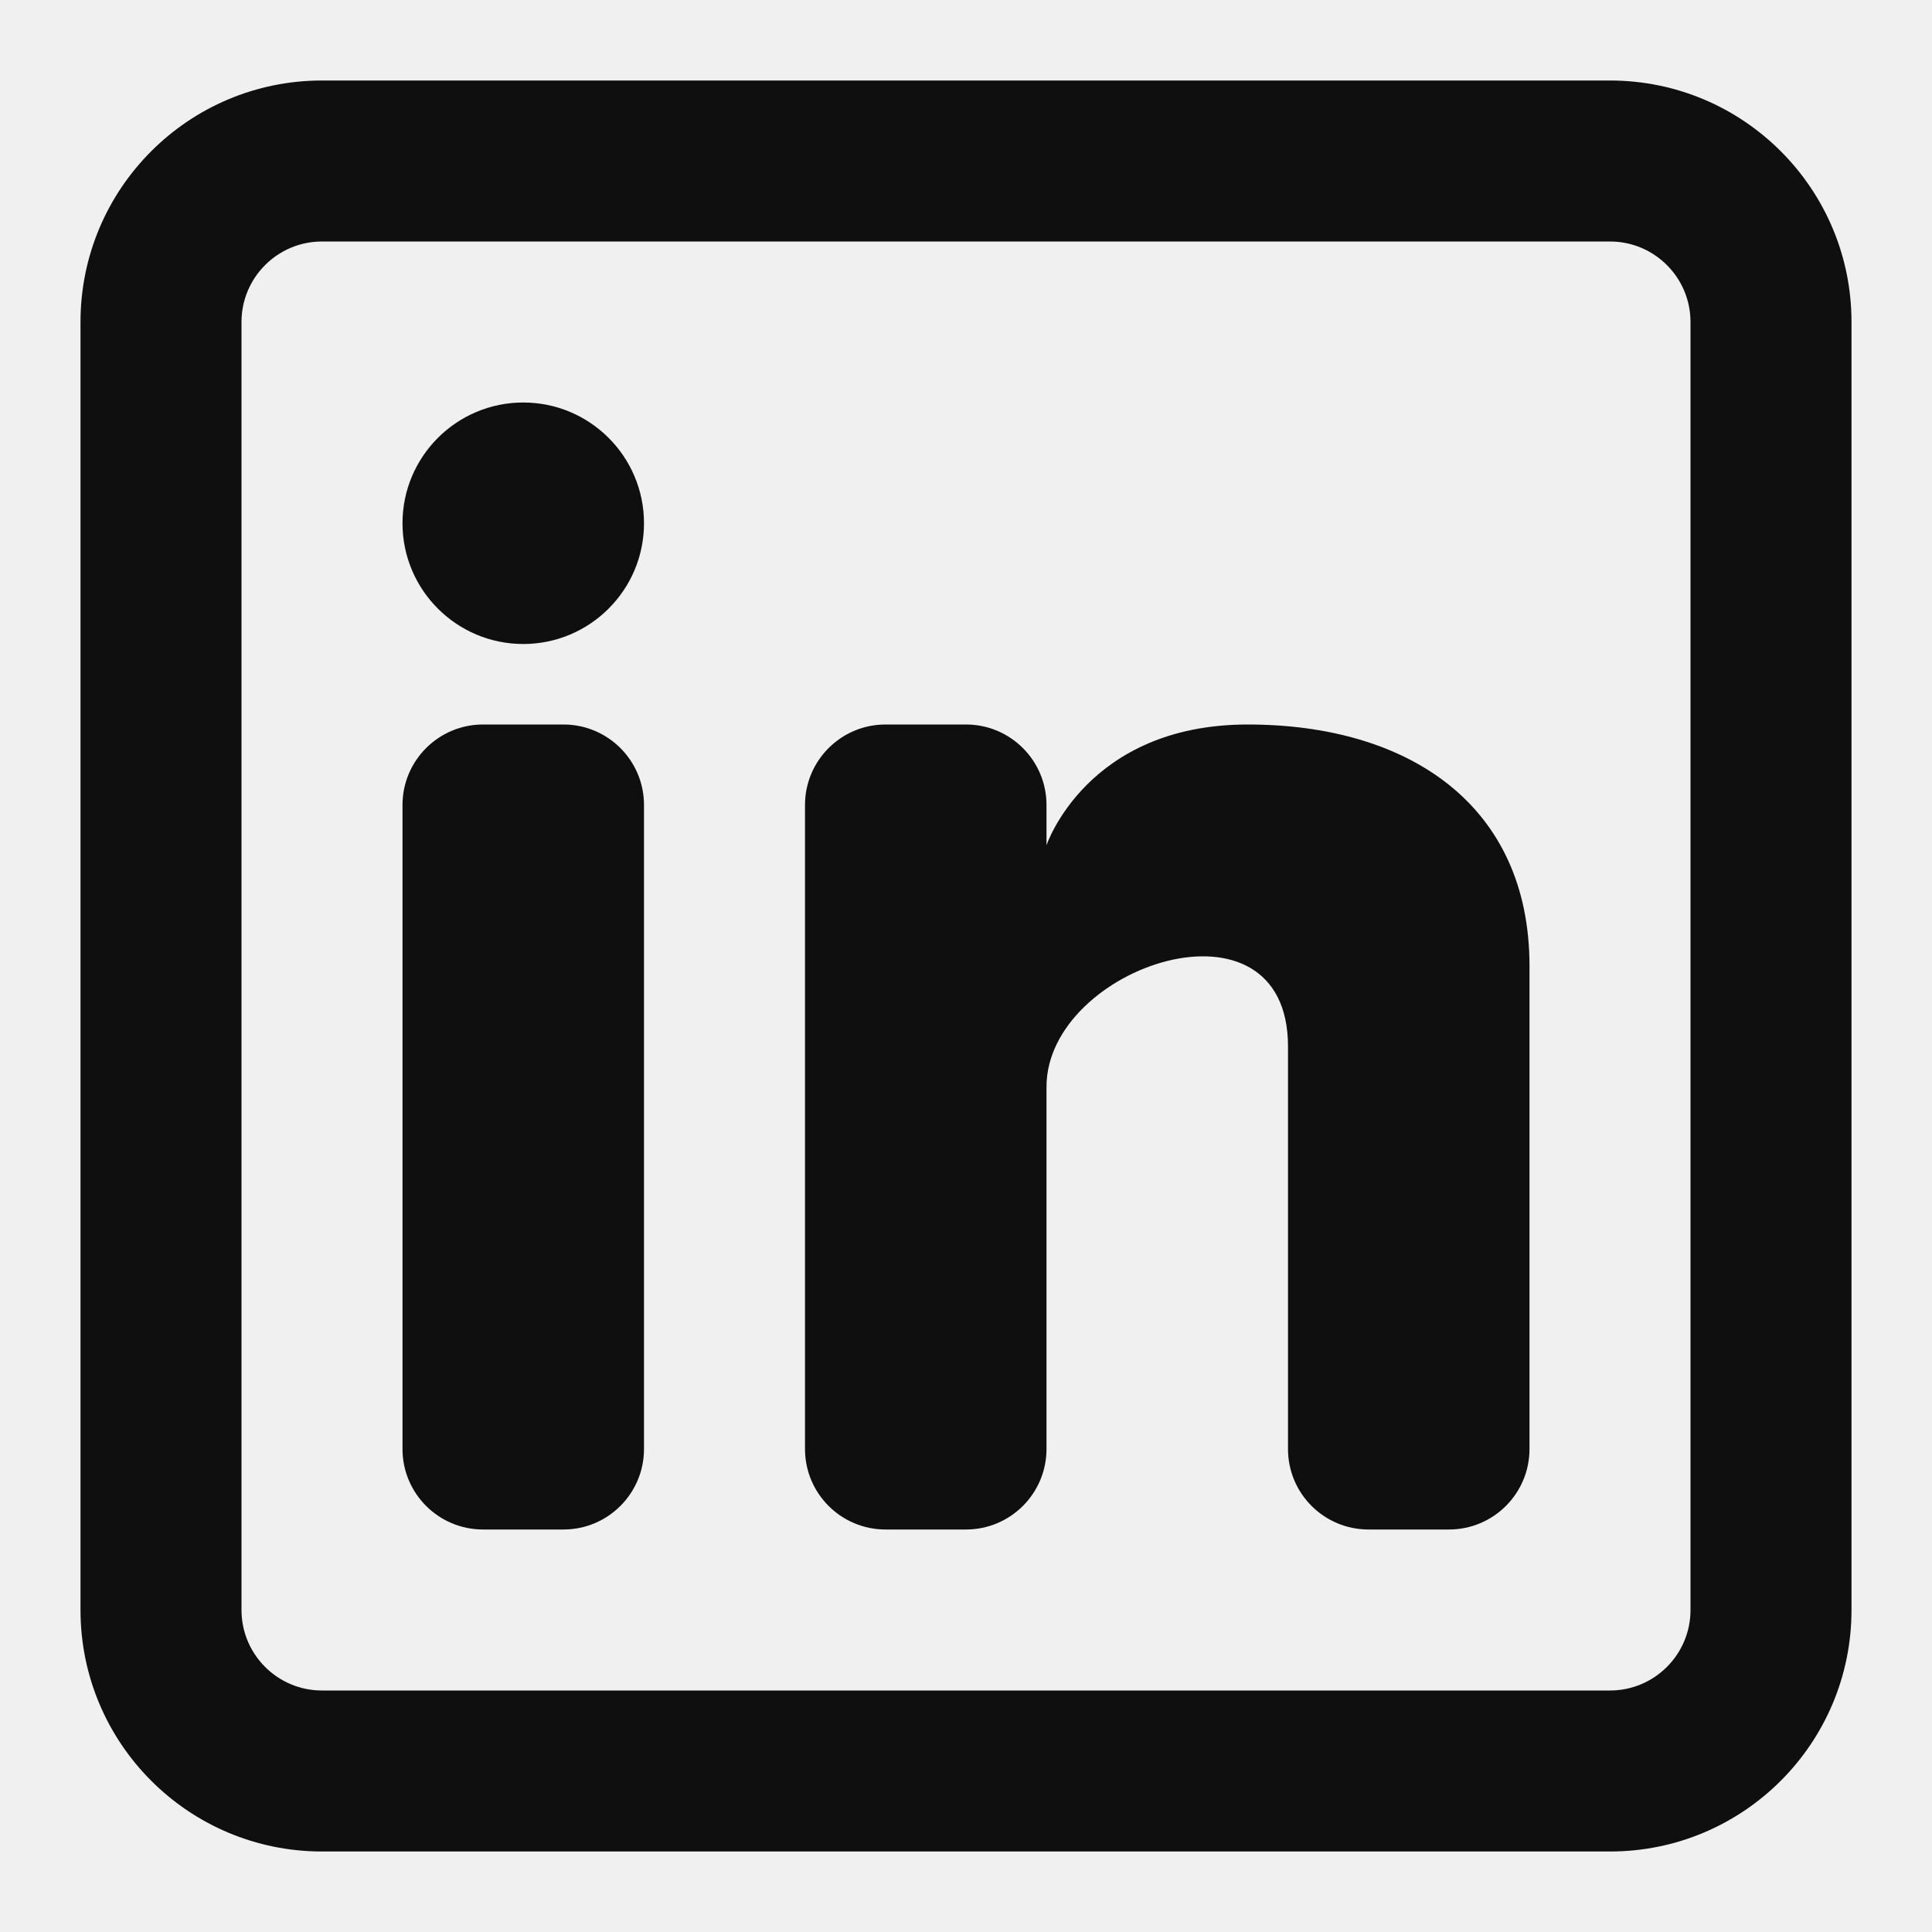
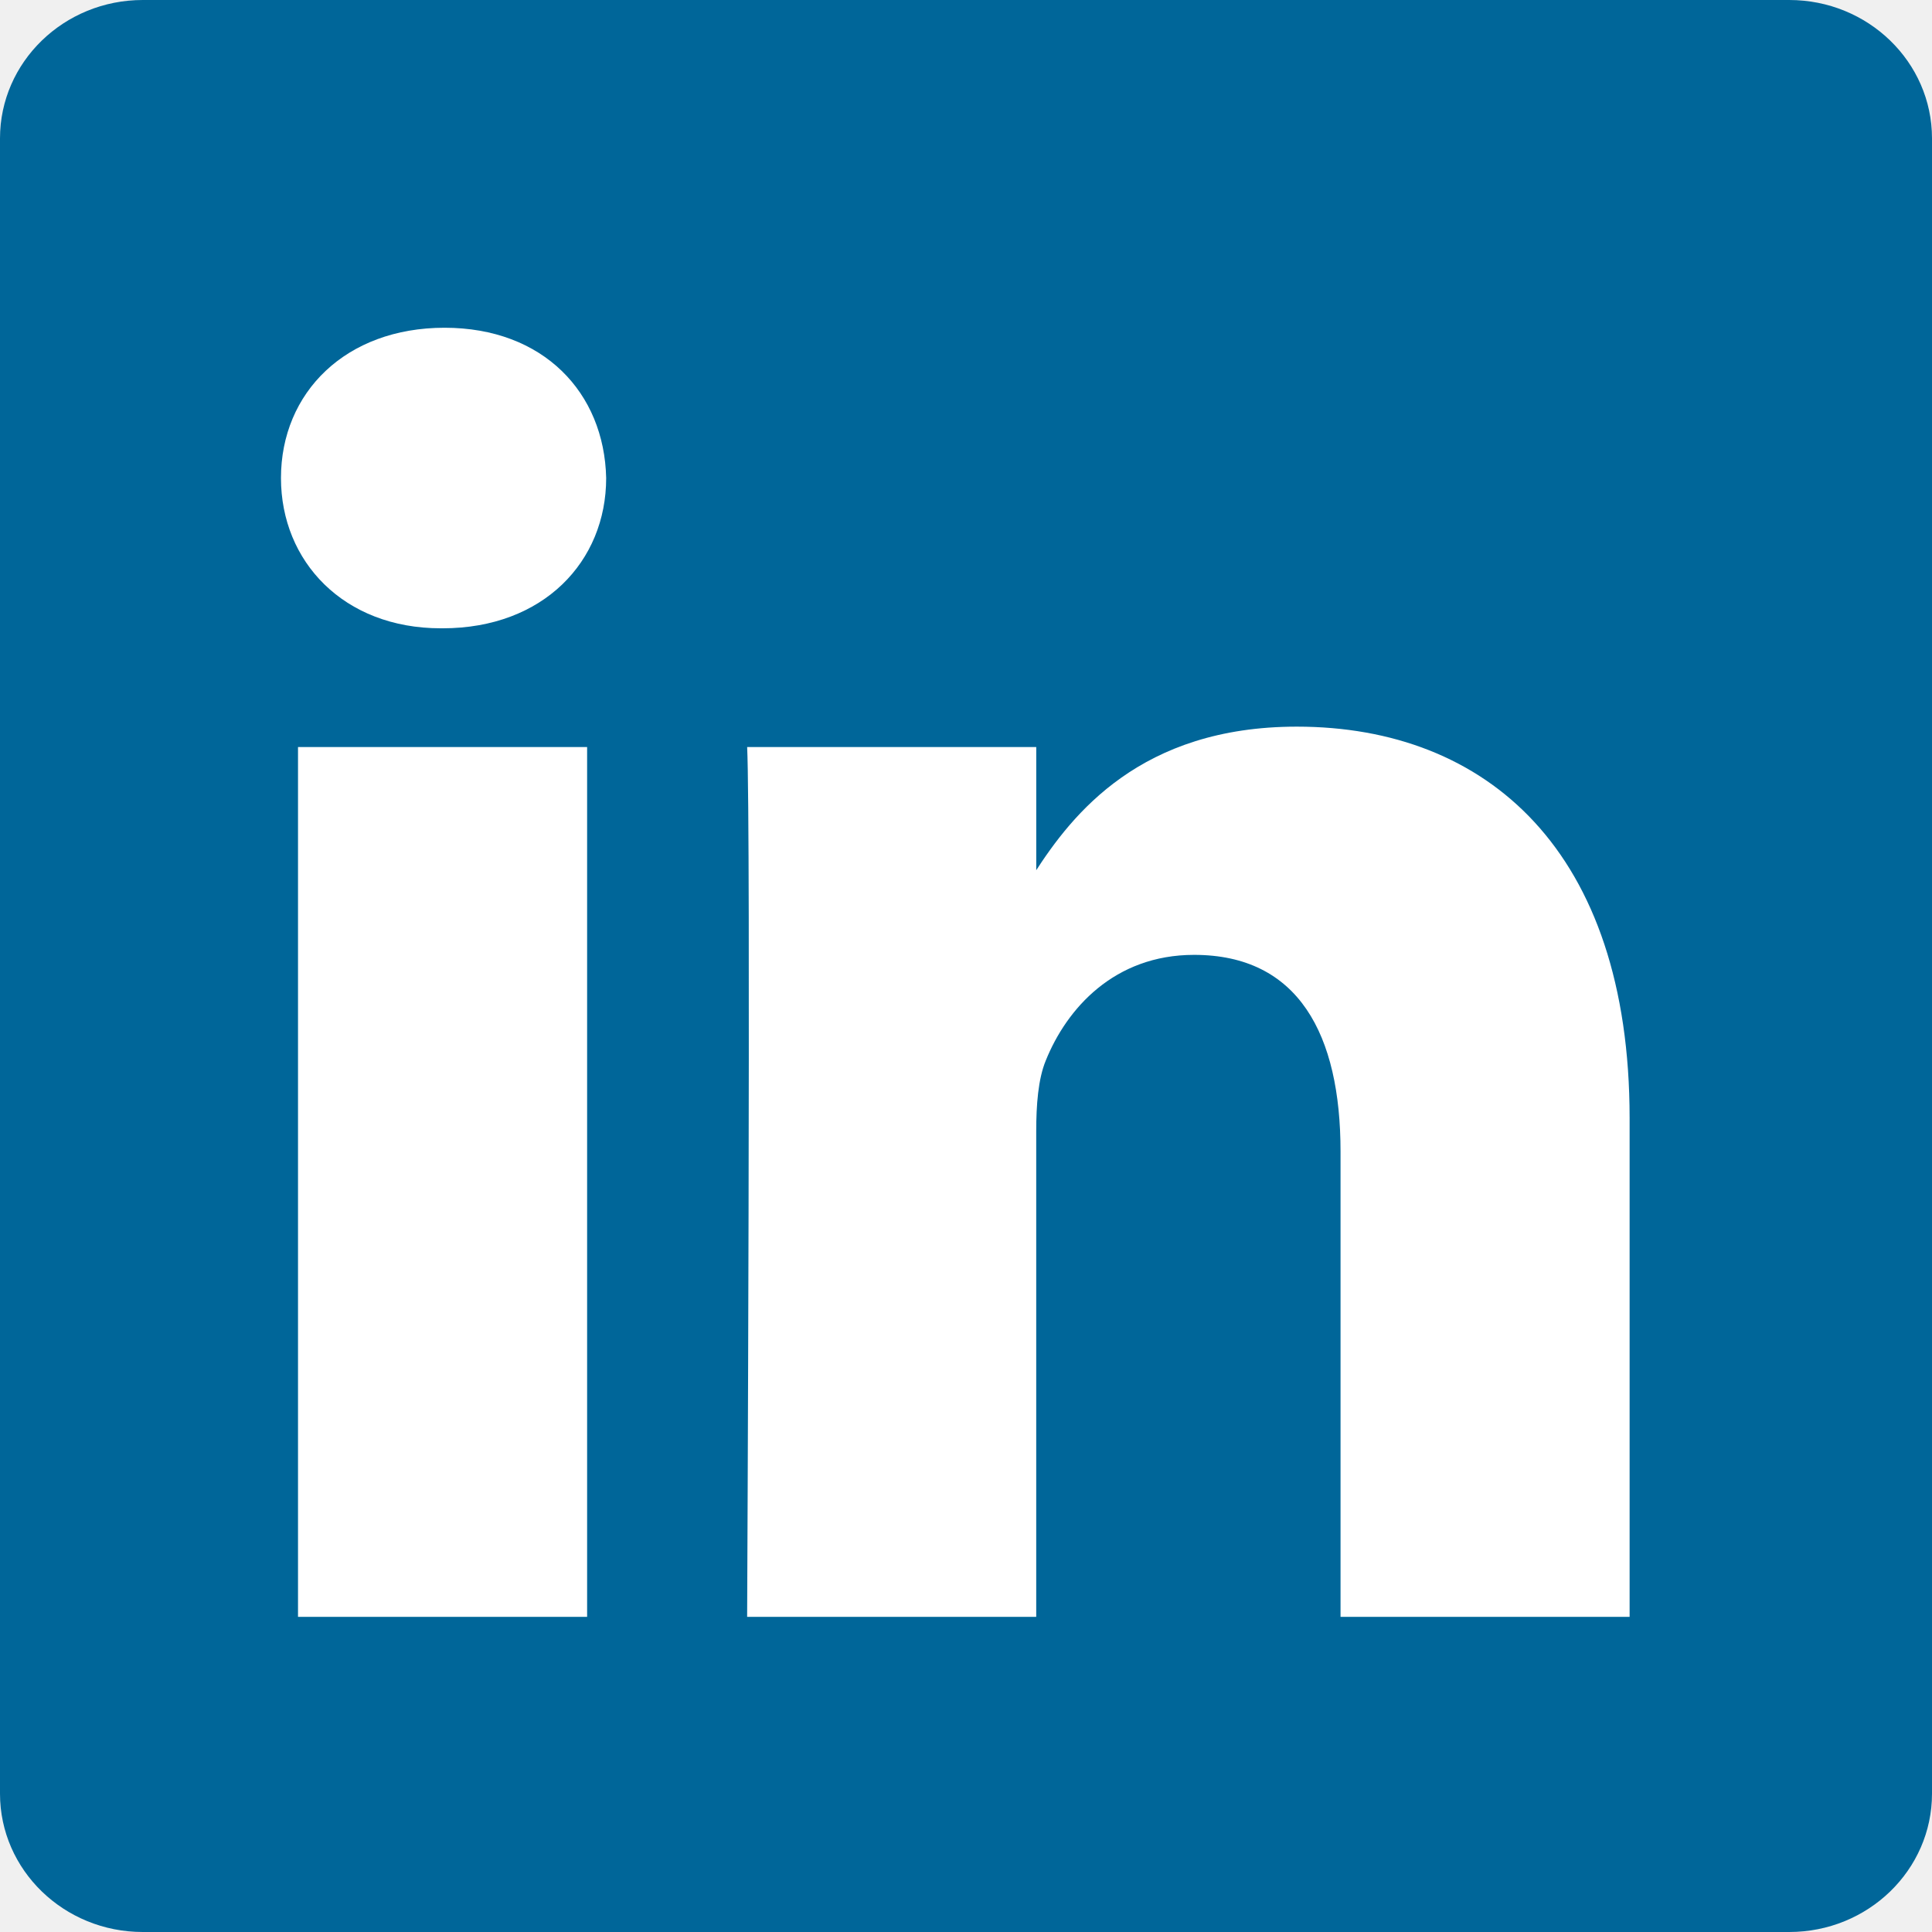
- <svg xmlns="http://www.w3.org/2000/svg" width="800px" height="800px" viewBox="0 0 24 24" fill="none">
-   <path d="M6.5 8C7.328 8 8 7.328 8 6.5C8 5.672 7.328 5 6.5 5C5.672 5 5 5.672 5 6.5C5 7.328 5.672 8 6.5 8Z" fill="#0F0F0F" />
-   <path d="M5 10C5 9.448 5.448 9 6 9H7C7.552 9 8 9.448 8 10V18C8 18.552 7.552 19 7 19H6C5.448 19 5 18.552 5 18V10Z" fill="#0F0F0F" />
-   <path d="M11 19H12C12.552 19 13 18.552 13 18V13.5C13 12 16 11 16 13V18C16 18.553 16.448 19 17 19H18C18.552 19 19 18.552 19 18V12C19 10 17.5 9 15.5 9C13.5 9 13 10.5 13 10.5V10C13 9.448 12.552 9 12 9H11C10.448 9 10 9.448 10 10V18C10 18.552 10.448 19 11 19Z" fill="#0F0F0F" />
-   <path fill-rule="evenodd" clip-rule="evenodd" d="M20 1C21.657 1 23 2.343 23 4V20C23 21.657 21.657 23 20 23H4C2.343 23 1 21.657 1 20V4C1 2.343 2.343 1 4 1H20ZM20 3C20.552 3 21 3.448 21 4V20C21 20.552 20.552 21 20 21H4C3.448 21 3 20.552 3 20V4C3 3.448 3.448 3 4 3H20Z" fill="#0F0F0F" />
+ <svg xmlns="http://www.w3.org/2000/svg" viewBox="0 0 256 256" fill="#000000">
+   <g id="SVGRepo_bgCarrier" stroke-width="0" />
+   <g id="SVGRepo_tracerCarrier" stroke-linecap="round" stroke-linejoin="round" />
+   <g id="SVGRepo_iconCarrier">
+     <g fill="none">
+       <path d="M0 18.338C0 8.216 8.474 0 18.92 0h218.16C247.53 0 256 8.216 256 18.338v219.327C256 247.79 247.53 256 237.08 256H18.92C8.475 256 0 247.791 0 237.668V18.335z" fill="#069" />
+       <path d="M77.796 214.238V98.986H39.488v115.252H77.8zM58.65 83.253c13.356 0 21.671-8.85 21.671-19.91-.25-11.312-8.315-19.915-21.417-19.915-13.111 0-21.674 8.603-21.674 19.914 0 11.06 8.312 19.91 21.169 19.91h.248zM99 214.238h38.305v-64.355c0-3.44.25-6.889 1.262-9.346 2.768-6.885 9.071-14.012 19.656-14.012 13.858 0 19.405 10.568 19.405 26.063v61.65h38.304v-66.082c0-35.399-18.896-51.872-44.099-51.872-20.663 0-29.738 11.549-34.78 19.415h.255V98.99H99.002c.5 10.812-.003 115.252-.003 115.252z" fill="#ffffff" />
+     </g>
+   </g>
</svg>
